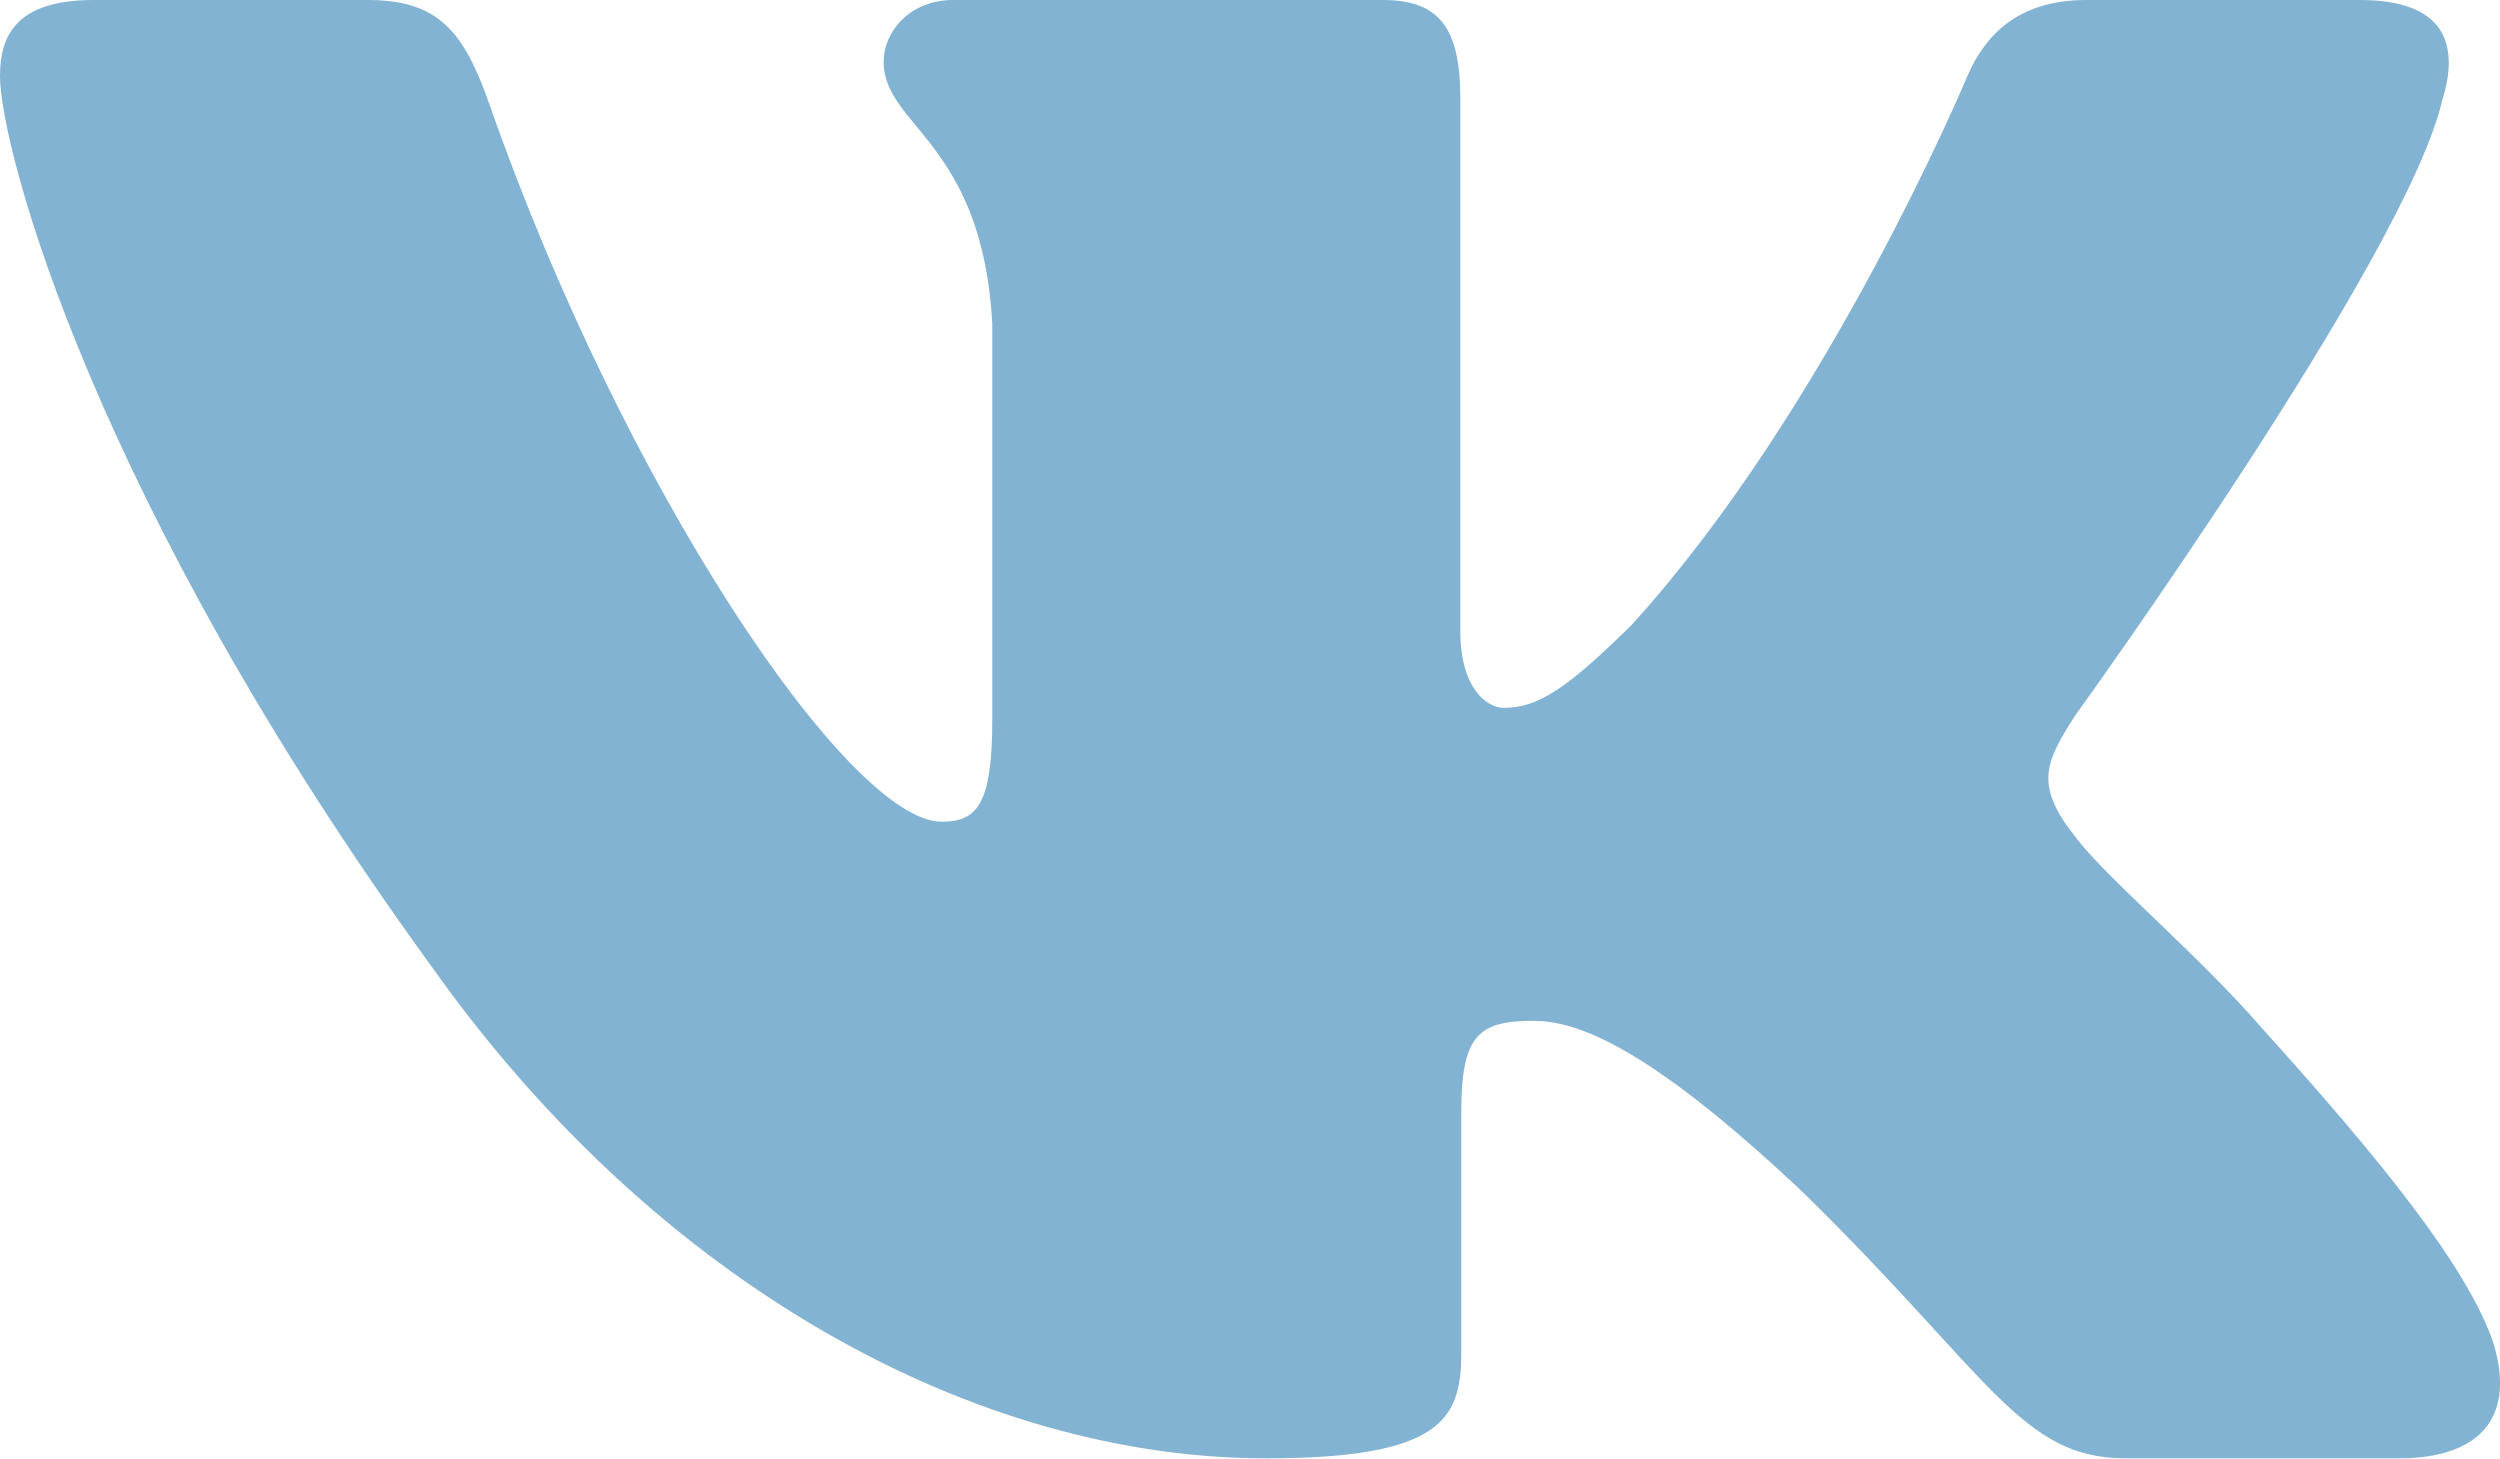
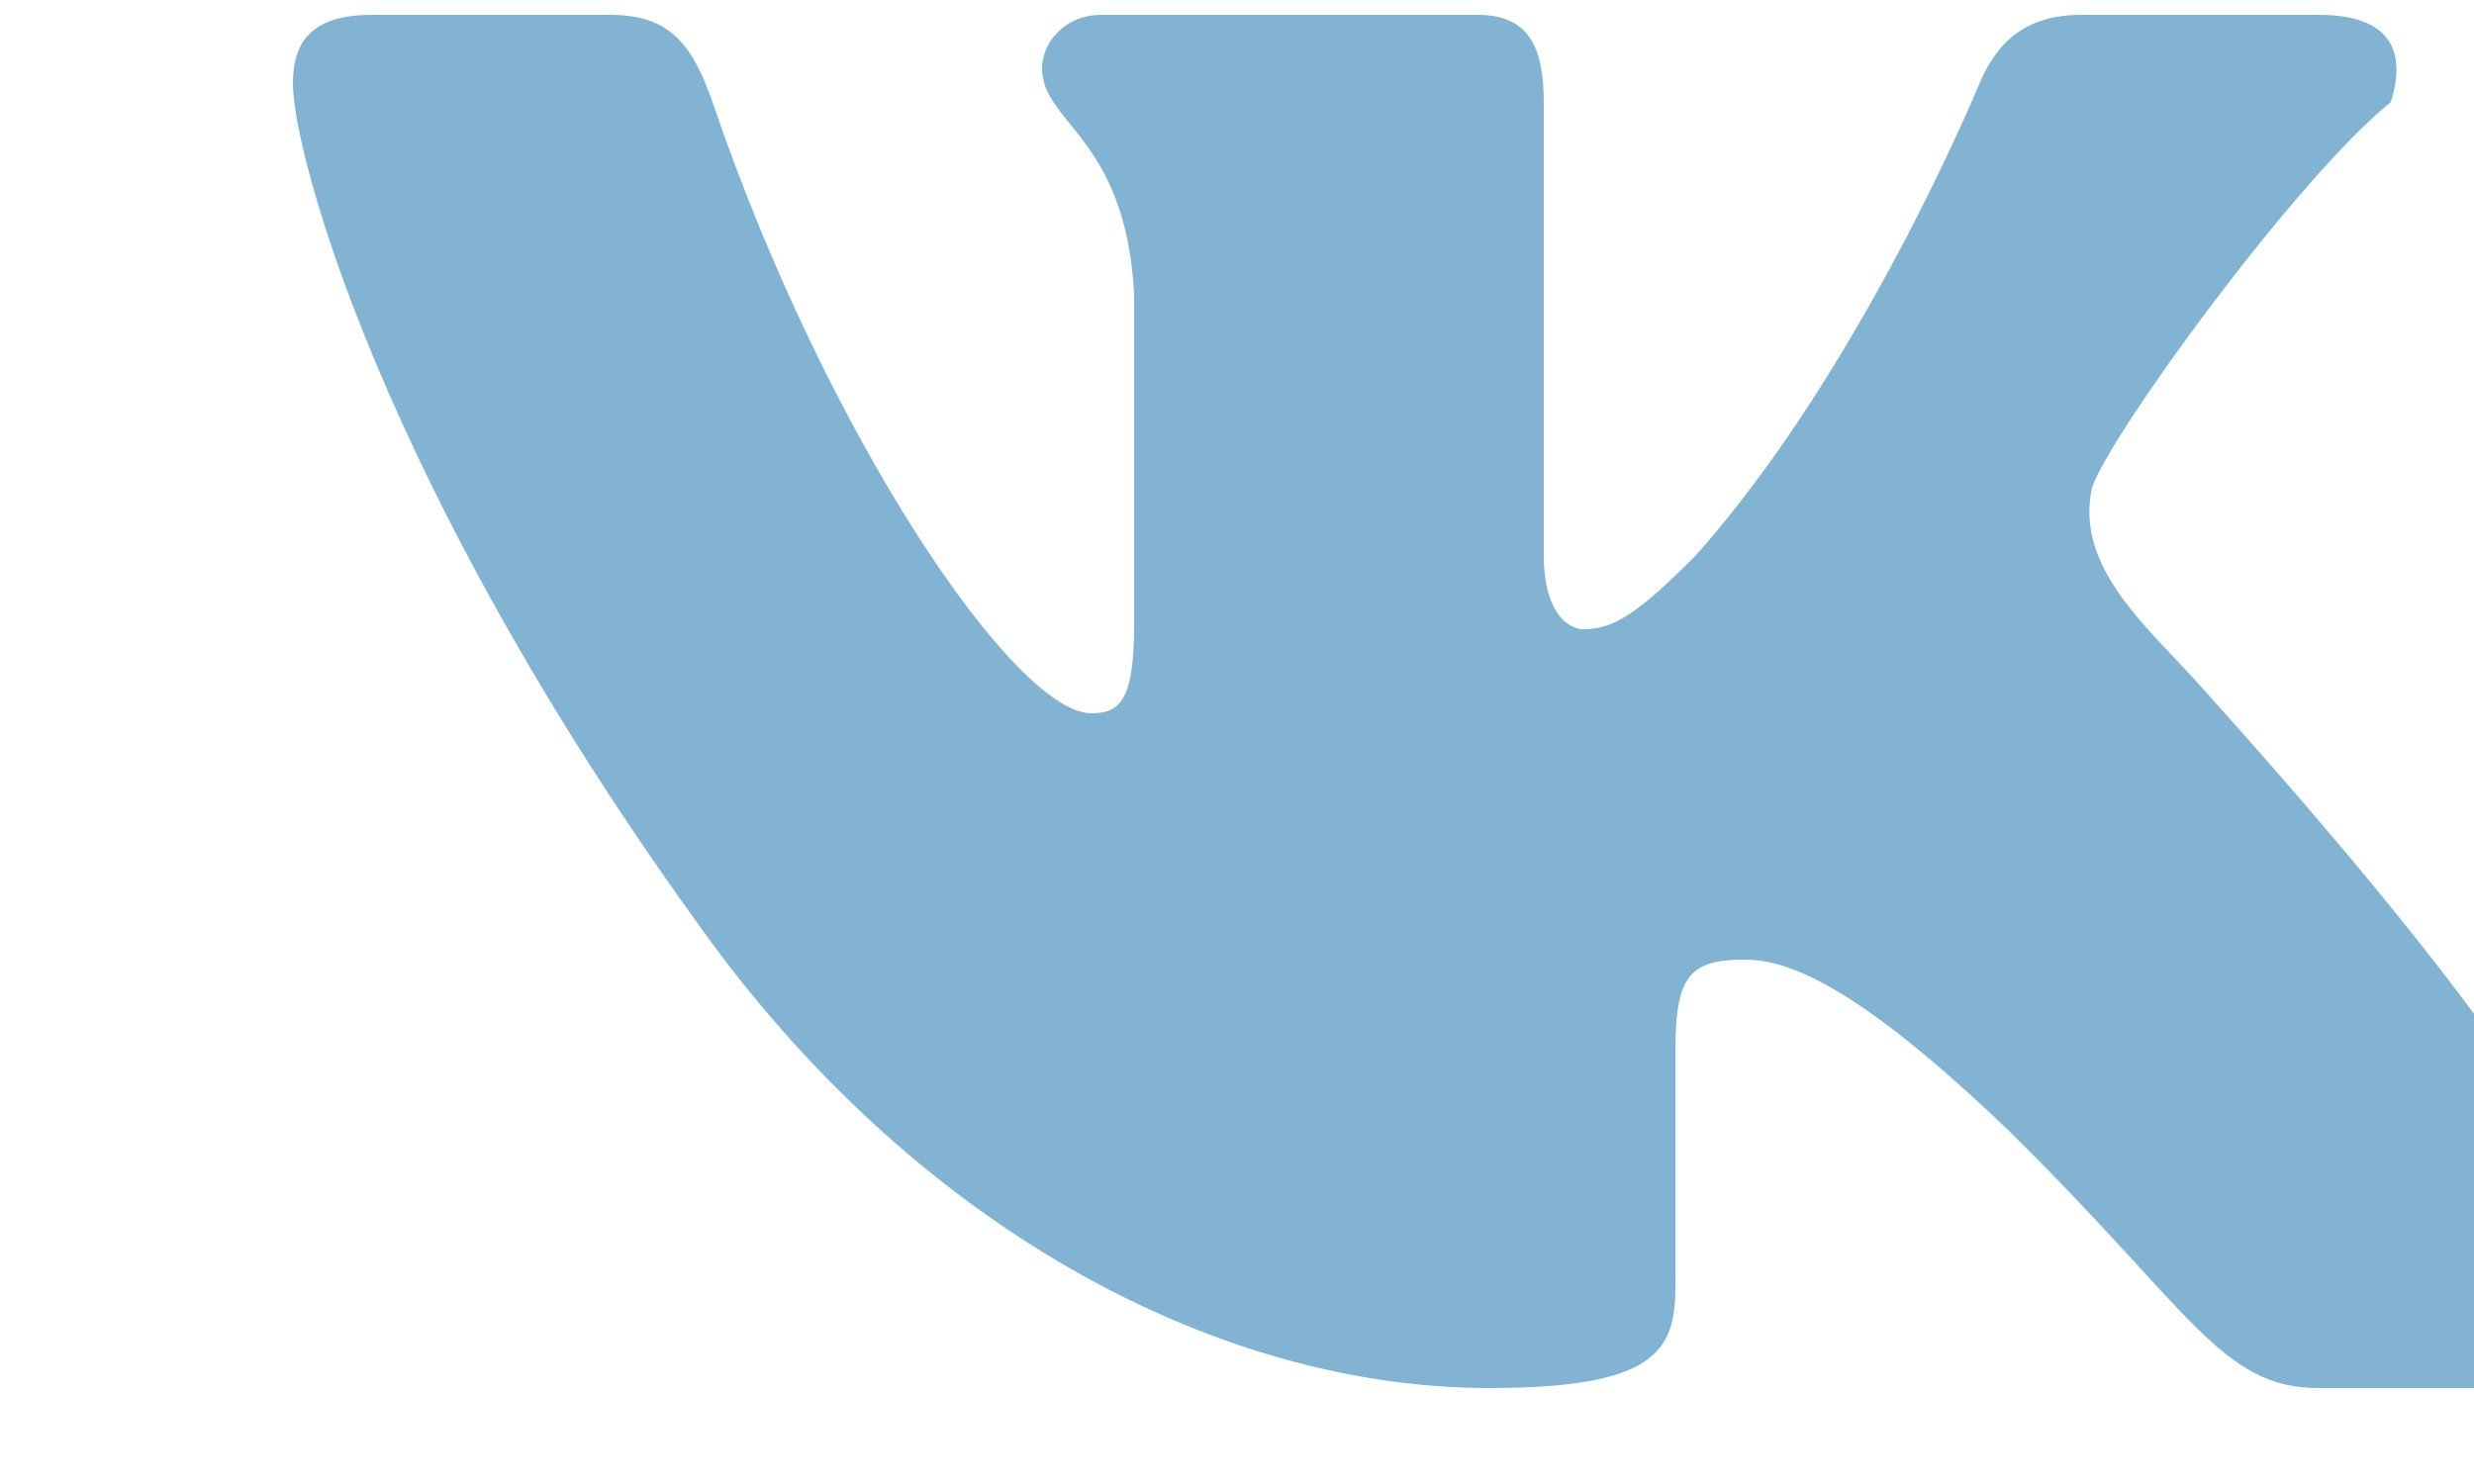
- <svg xmlns="http://www.w3.org/2000/svg" width="24" height="14" viewBox="0 0 24 14" fill="none">
-   <path fill-rule="evenodd" clip-rule="evenodd" d="M23.45 0.948C23.616 0.402 23.45 0 22.655 0H20.03C19.362 0 19.054 0.347 18.887 0.73C18.887 0.73 17.552 3.926 15.661 6.002C15.049 6.604 14.771 6.795 14.437 6.795C14.27 6.795 14.019 6.604 14.019 6.057V0.948C14.019 0.292 13.835 0 13.279 0H9.151C8.734 0 8.483 0.304 8.483 0.593C8.483 1.214 9.429 1.358 9.526 3.106V6.904C9.526 7.737 9.373 7.888 9.039 7.888C8.149 7.888 5.984 4.677 4.699 1.003C4.45 0.288 4.198 0 3.527 0H0.9C0.15 0 0 0.347 0 0.73C0 1.412 0.89 4.8 4.145 9.281C6.315 12.341 9.37 14 12.153 14C13.822 14 14.028 13.632 14.028 12.997V10.684C14.028 9.947 14.186 9.8 14.715 9.8C15.105 9.8 15.772 9.992 17.33 11.467C19.11 13.216 19.403 14 20.405 14H23.03C23.78 14 24.156 13.632 23.94 12.904C23.702 12.18 22.852 11.129 21.725 9.882C21.113 9.172 20.195 8.407 19.916 8.024C19.527 7.533 19.638 7.314 19.916 6.877C19.916 6.877 23.116 2.451 23.449 0.948H23.45Z" fill="#83B3D3" />
+ <svg xmlns="http://www.w3.org/2000/svg" width="25" height="15" viewBox="0 0 25 15" fill="none">
+   <path fill-rule="evenodd" clip-rule="evenodd" d="M24.16 1.03C24.32 0.52 24.16 0.15 23.43 0.15H21.03C20.43 0.15 20.16 0.47 20 0.85C20 0.85 18.81 3.74 17.13 5.62C16.57 6.18 16.32 6.36 16 6.36C15.84 6.36 15.6 6.18 15.6 5.62V1.03C15.6 0.45 15.43 0.15 14.93 0.15H11.13C10.76 0.15 10.53 0.43 10.53 0.69C10.53 1.25 11.37 1.38 11.46 2.96V6.32C11.46 7.07 11.32 7.21 11.03 7.21C10.25 7.21 8.35 4.39 7.22 1.09C7 0.43 6.76 0.15 6.16 0.15H3.76C3.1 0.15 2.96 0.47 2.96 0.85C2.96 1.53 3.84 4.88 7.04 9.32C9.21 12.38 12.27 14.03 15.05 14.03C16.72 14.03 16.93 13.66 16.93 13.01V10.61C16.93 9.85 17.09 9.7 17.63 9.7C18.03 9.7 18.71 9.9 20.31 11.44C22.14 13.24 22.44 14.03 23.43 14.03H25.83C26.49 14.03 26.82 13.7 26.63 13.06C26.11 11.46 24.23 9.15 22.25 6.95C21.73 6.36 20.96 5.75 21.14 4.93C21.31 4.41 23.18 1.83 24.16 1.03Z" fill="#83b3d3" />
</svg>
